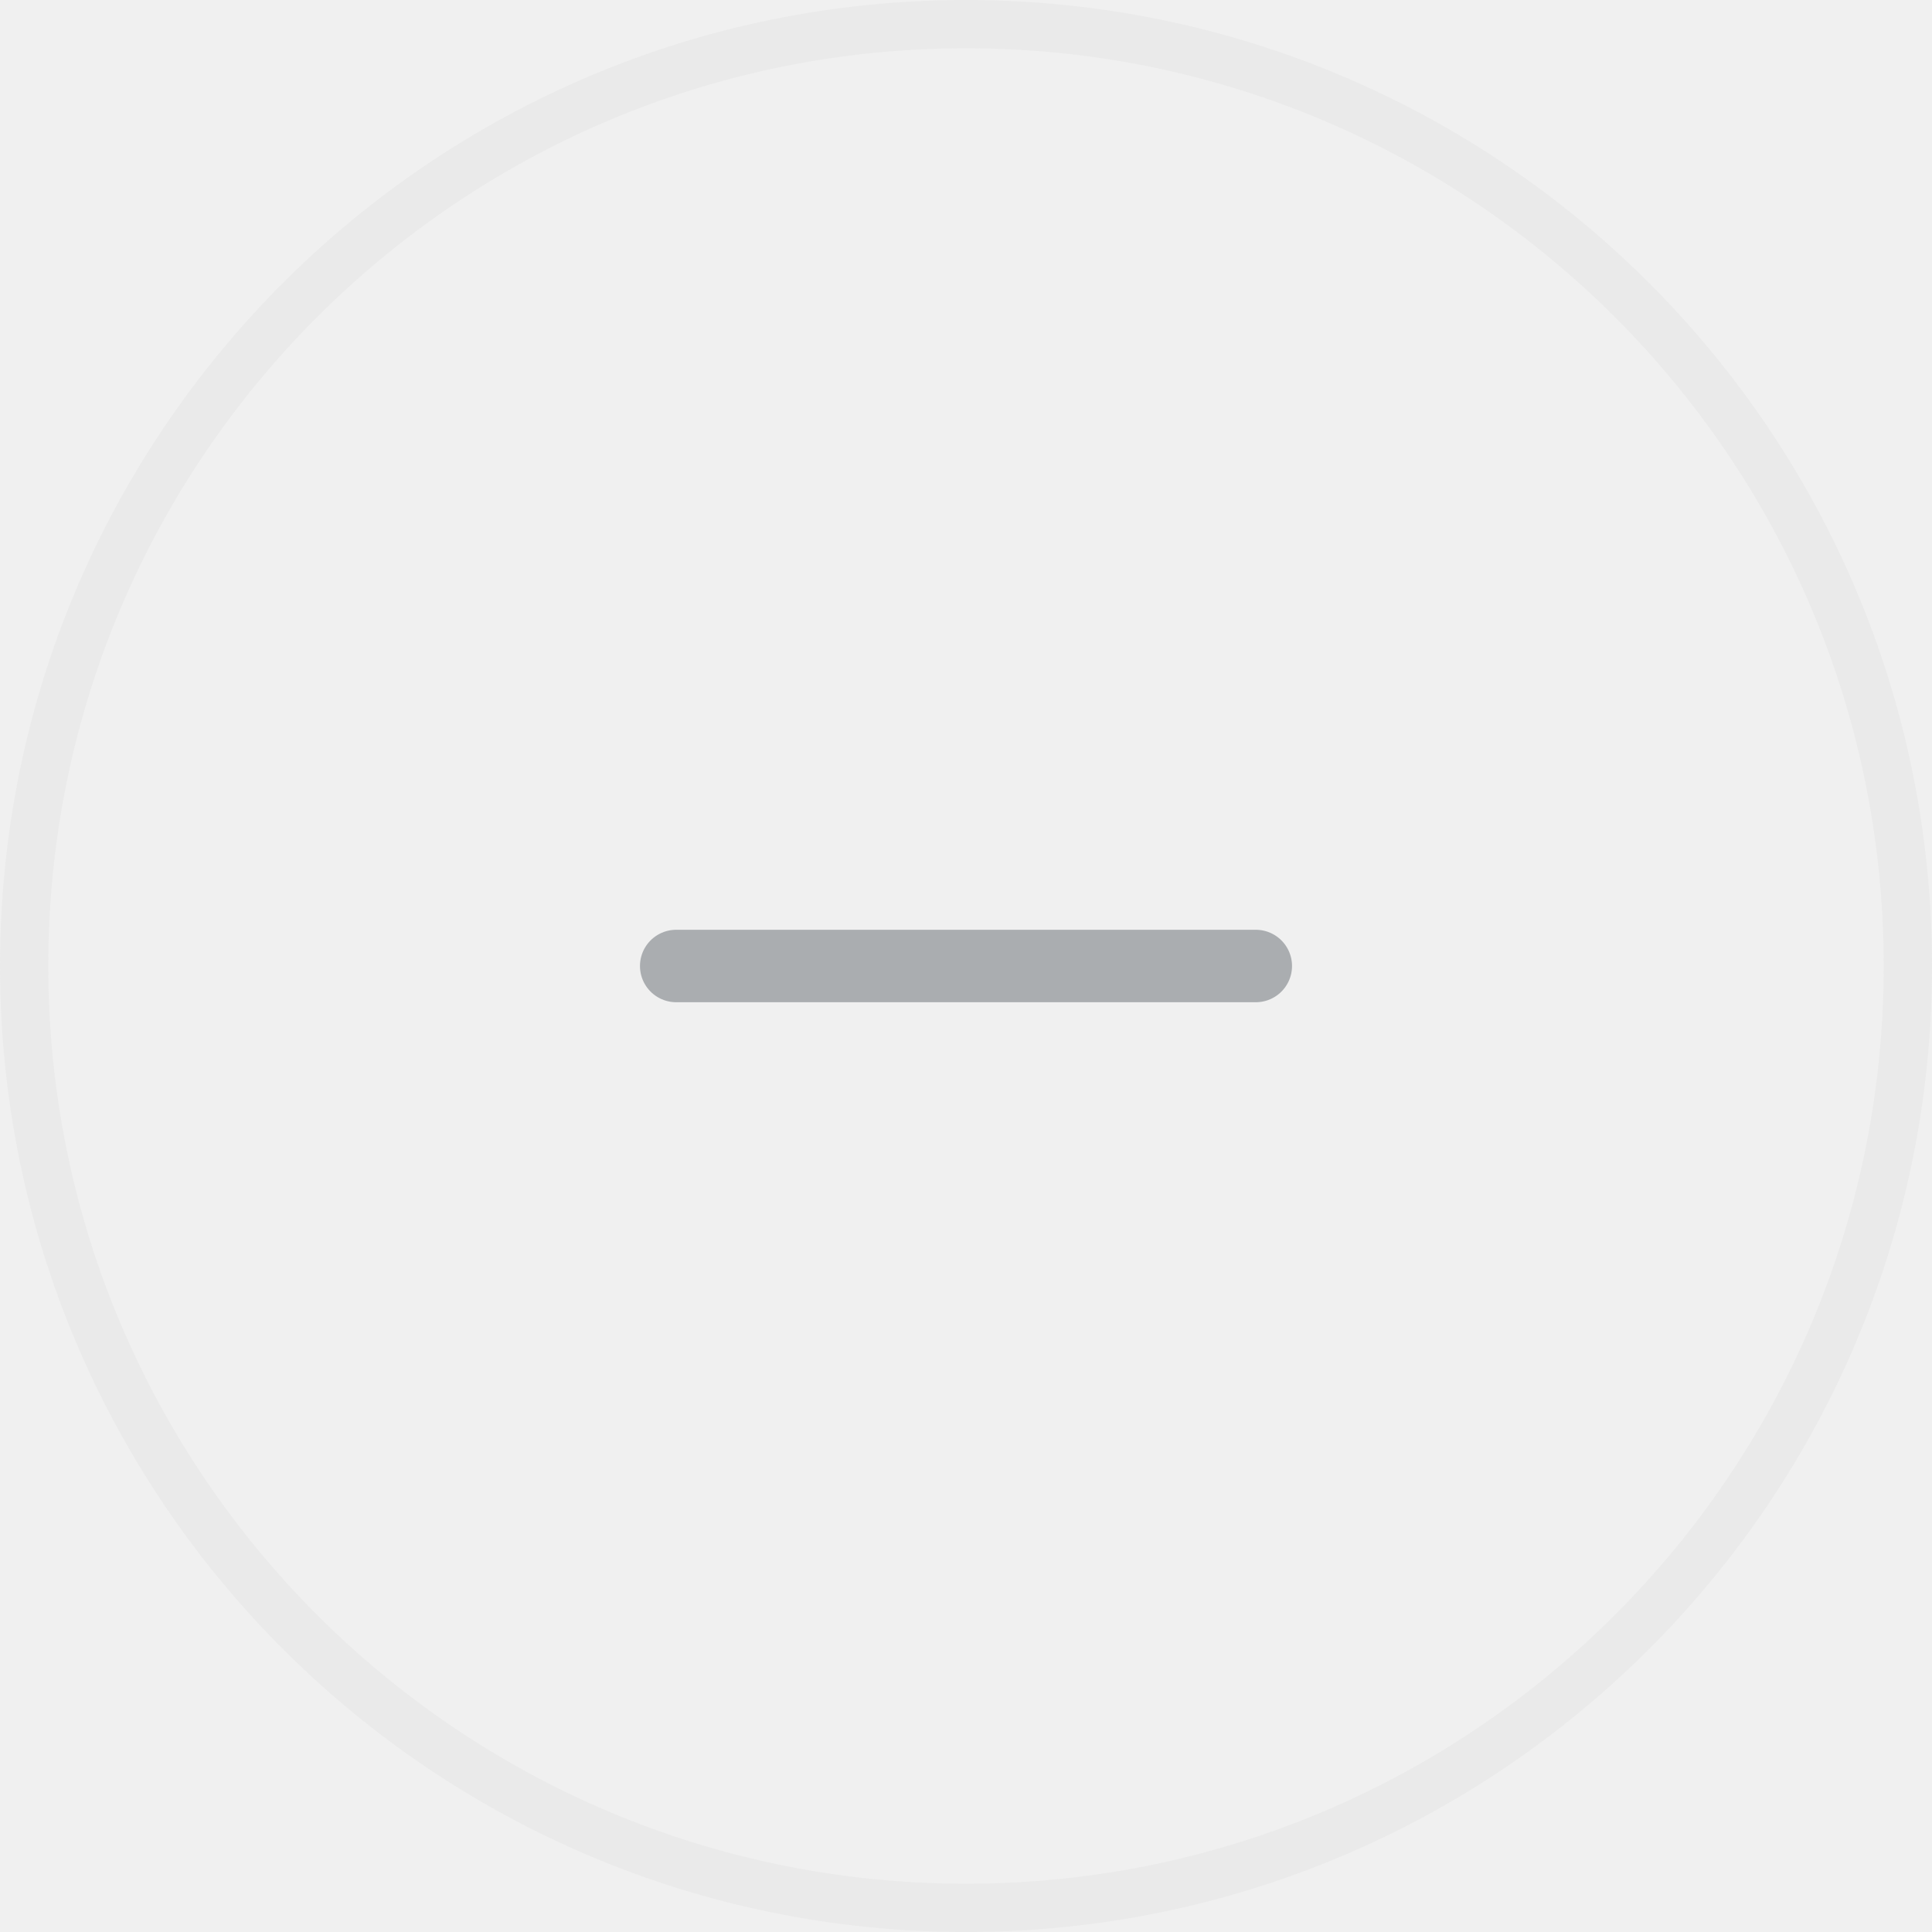
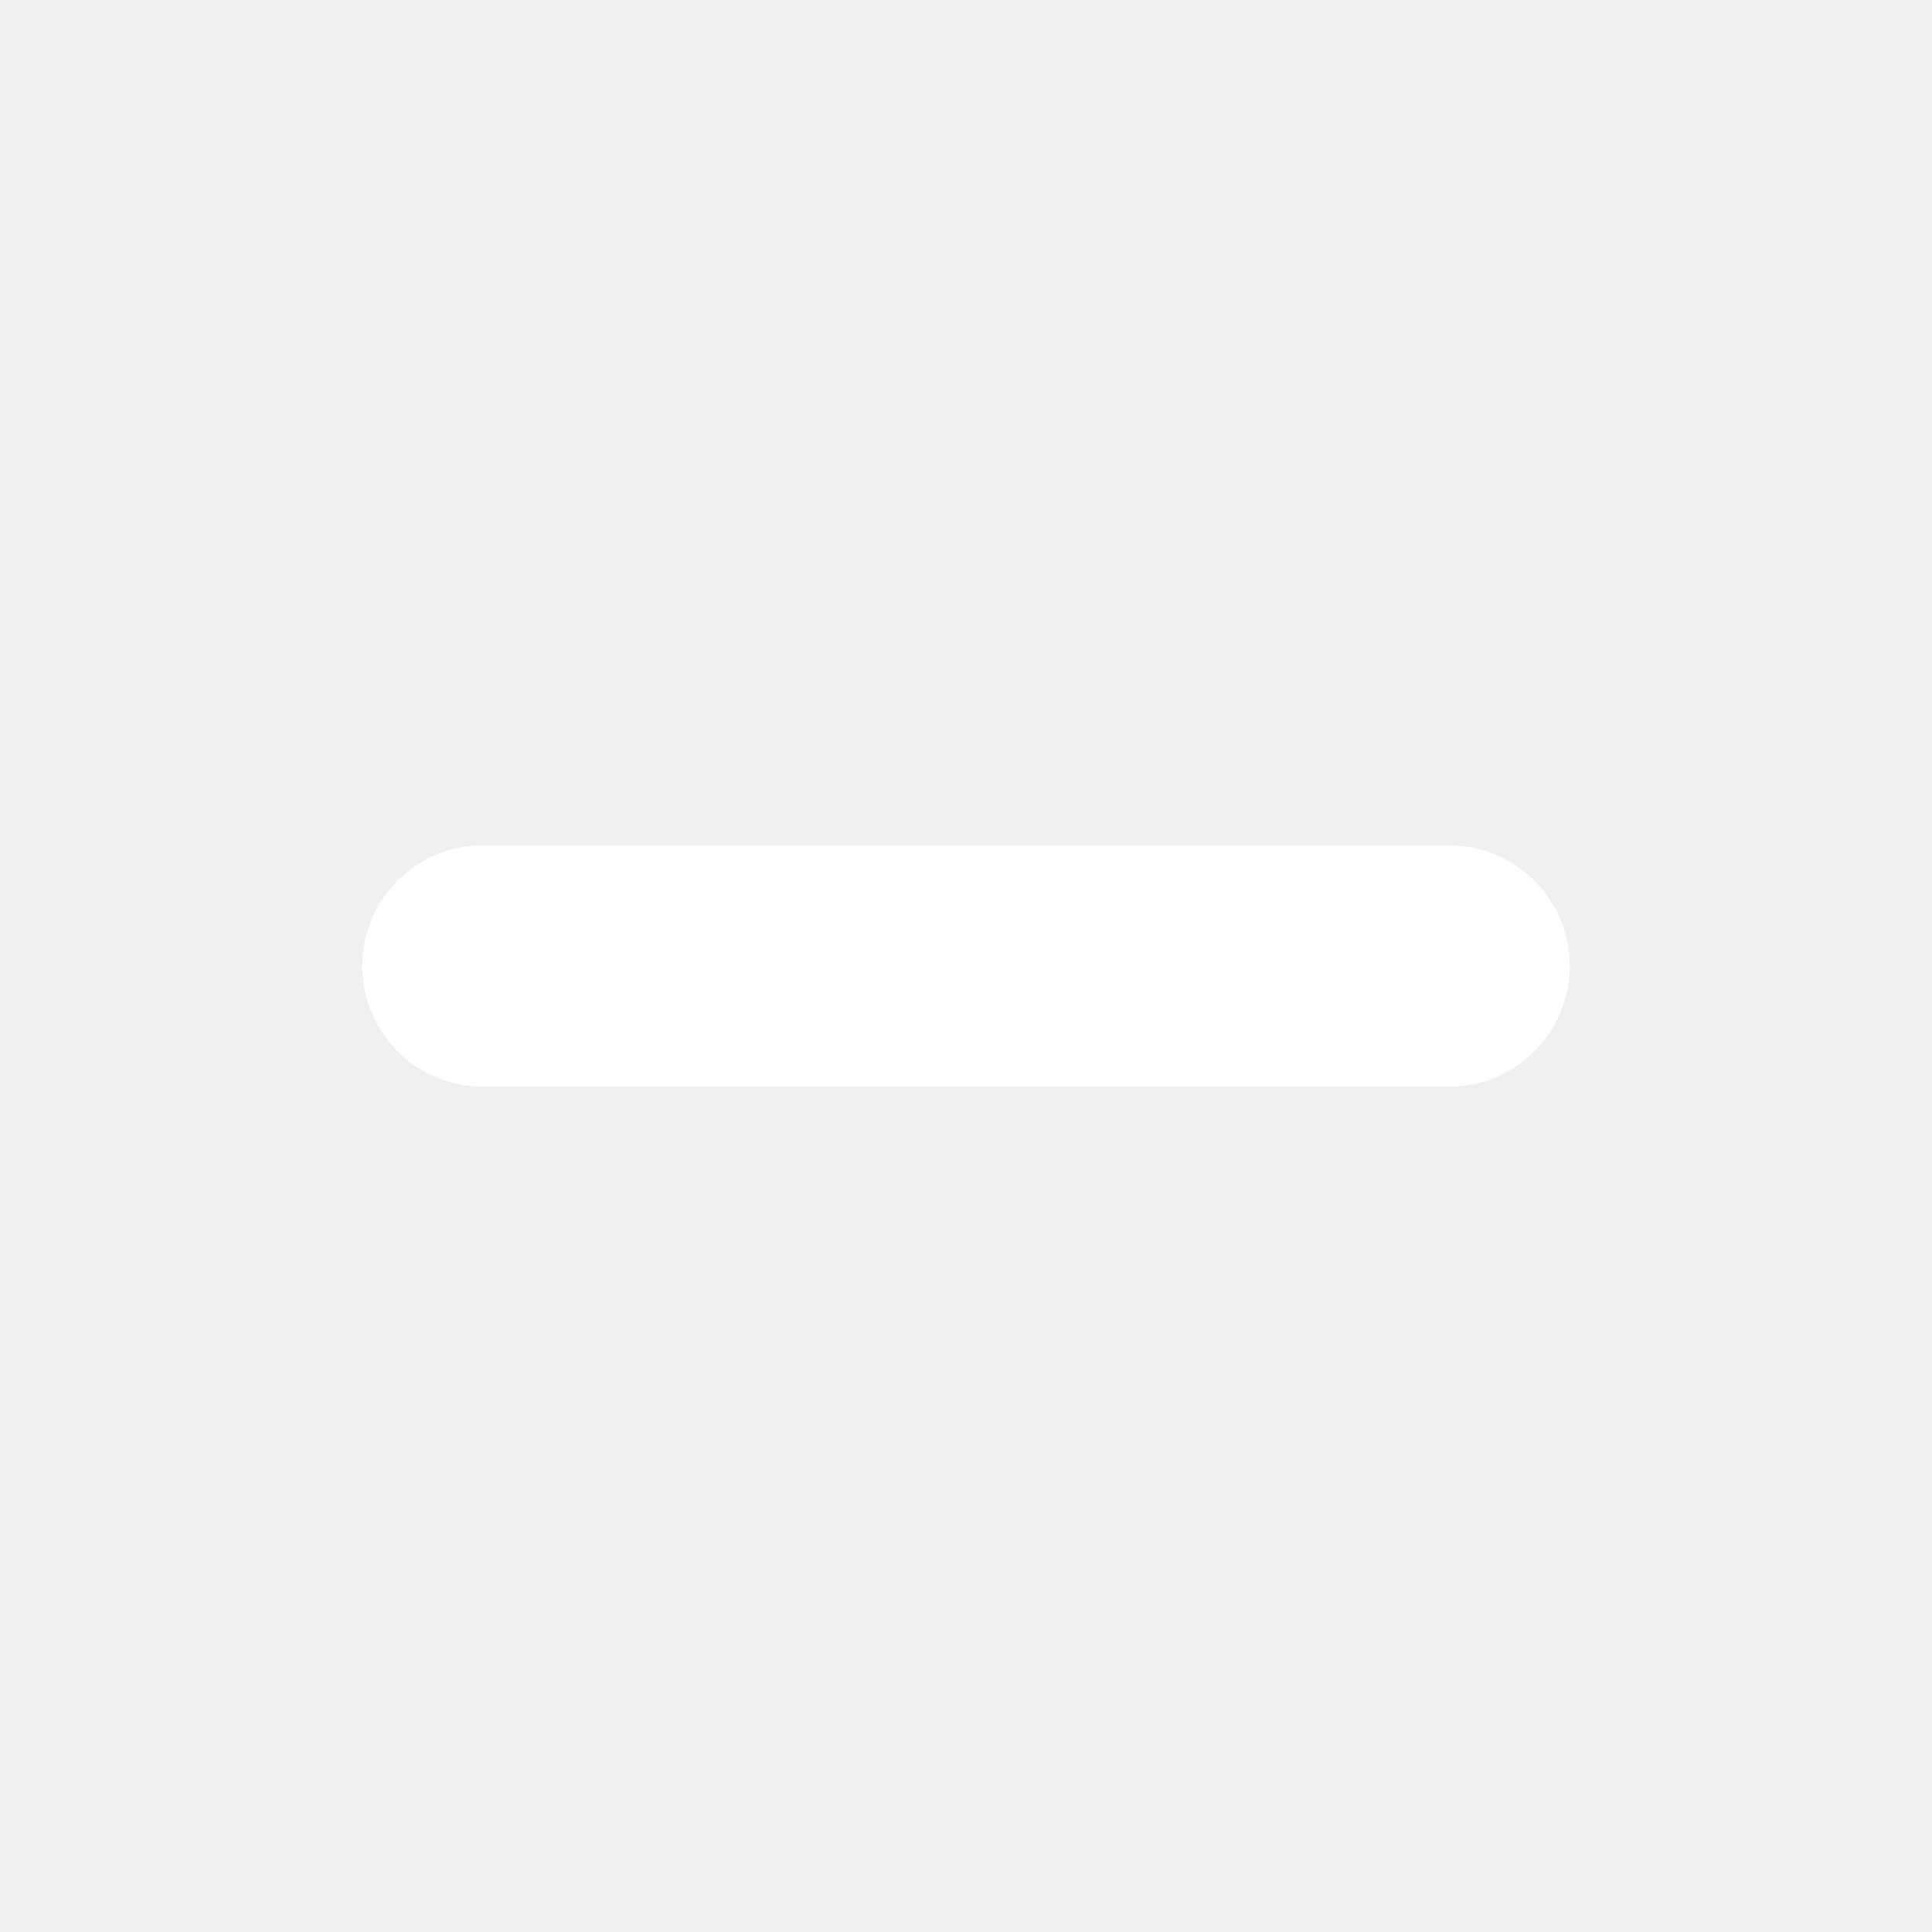
- <svg xmlns="http://www.w3.org/2000/svg" width="40" height="40" viewBox="0 0 40 40" fill="none">
-   <rect x="0.5" y="0.5" width="39" height="39" rx="19.5" stroke="#EAEAEA" />
-   <path d="M14 20H26" stroke="#AAADB0" stroke-width="1.5" stroke-linecap="round" stroke-linejoin="round" />
+ <svg xmlns="http://www.w3.org/2000/svg" width="20" height="20" viewBox="0 0 20 20" fill="none">
+   <path d="M5 10H15" stroke="white" stroke-width="2.5" stroke-linecap="round" stroke-linejoin="round" />
</svg>
